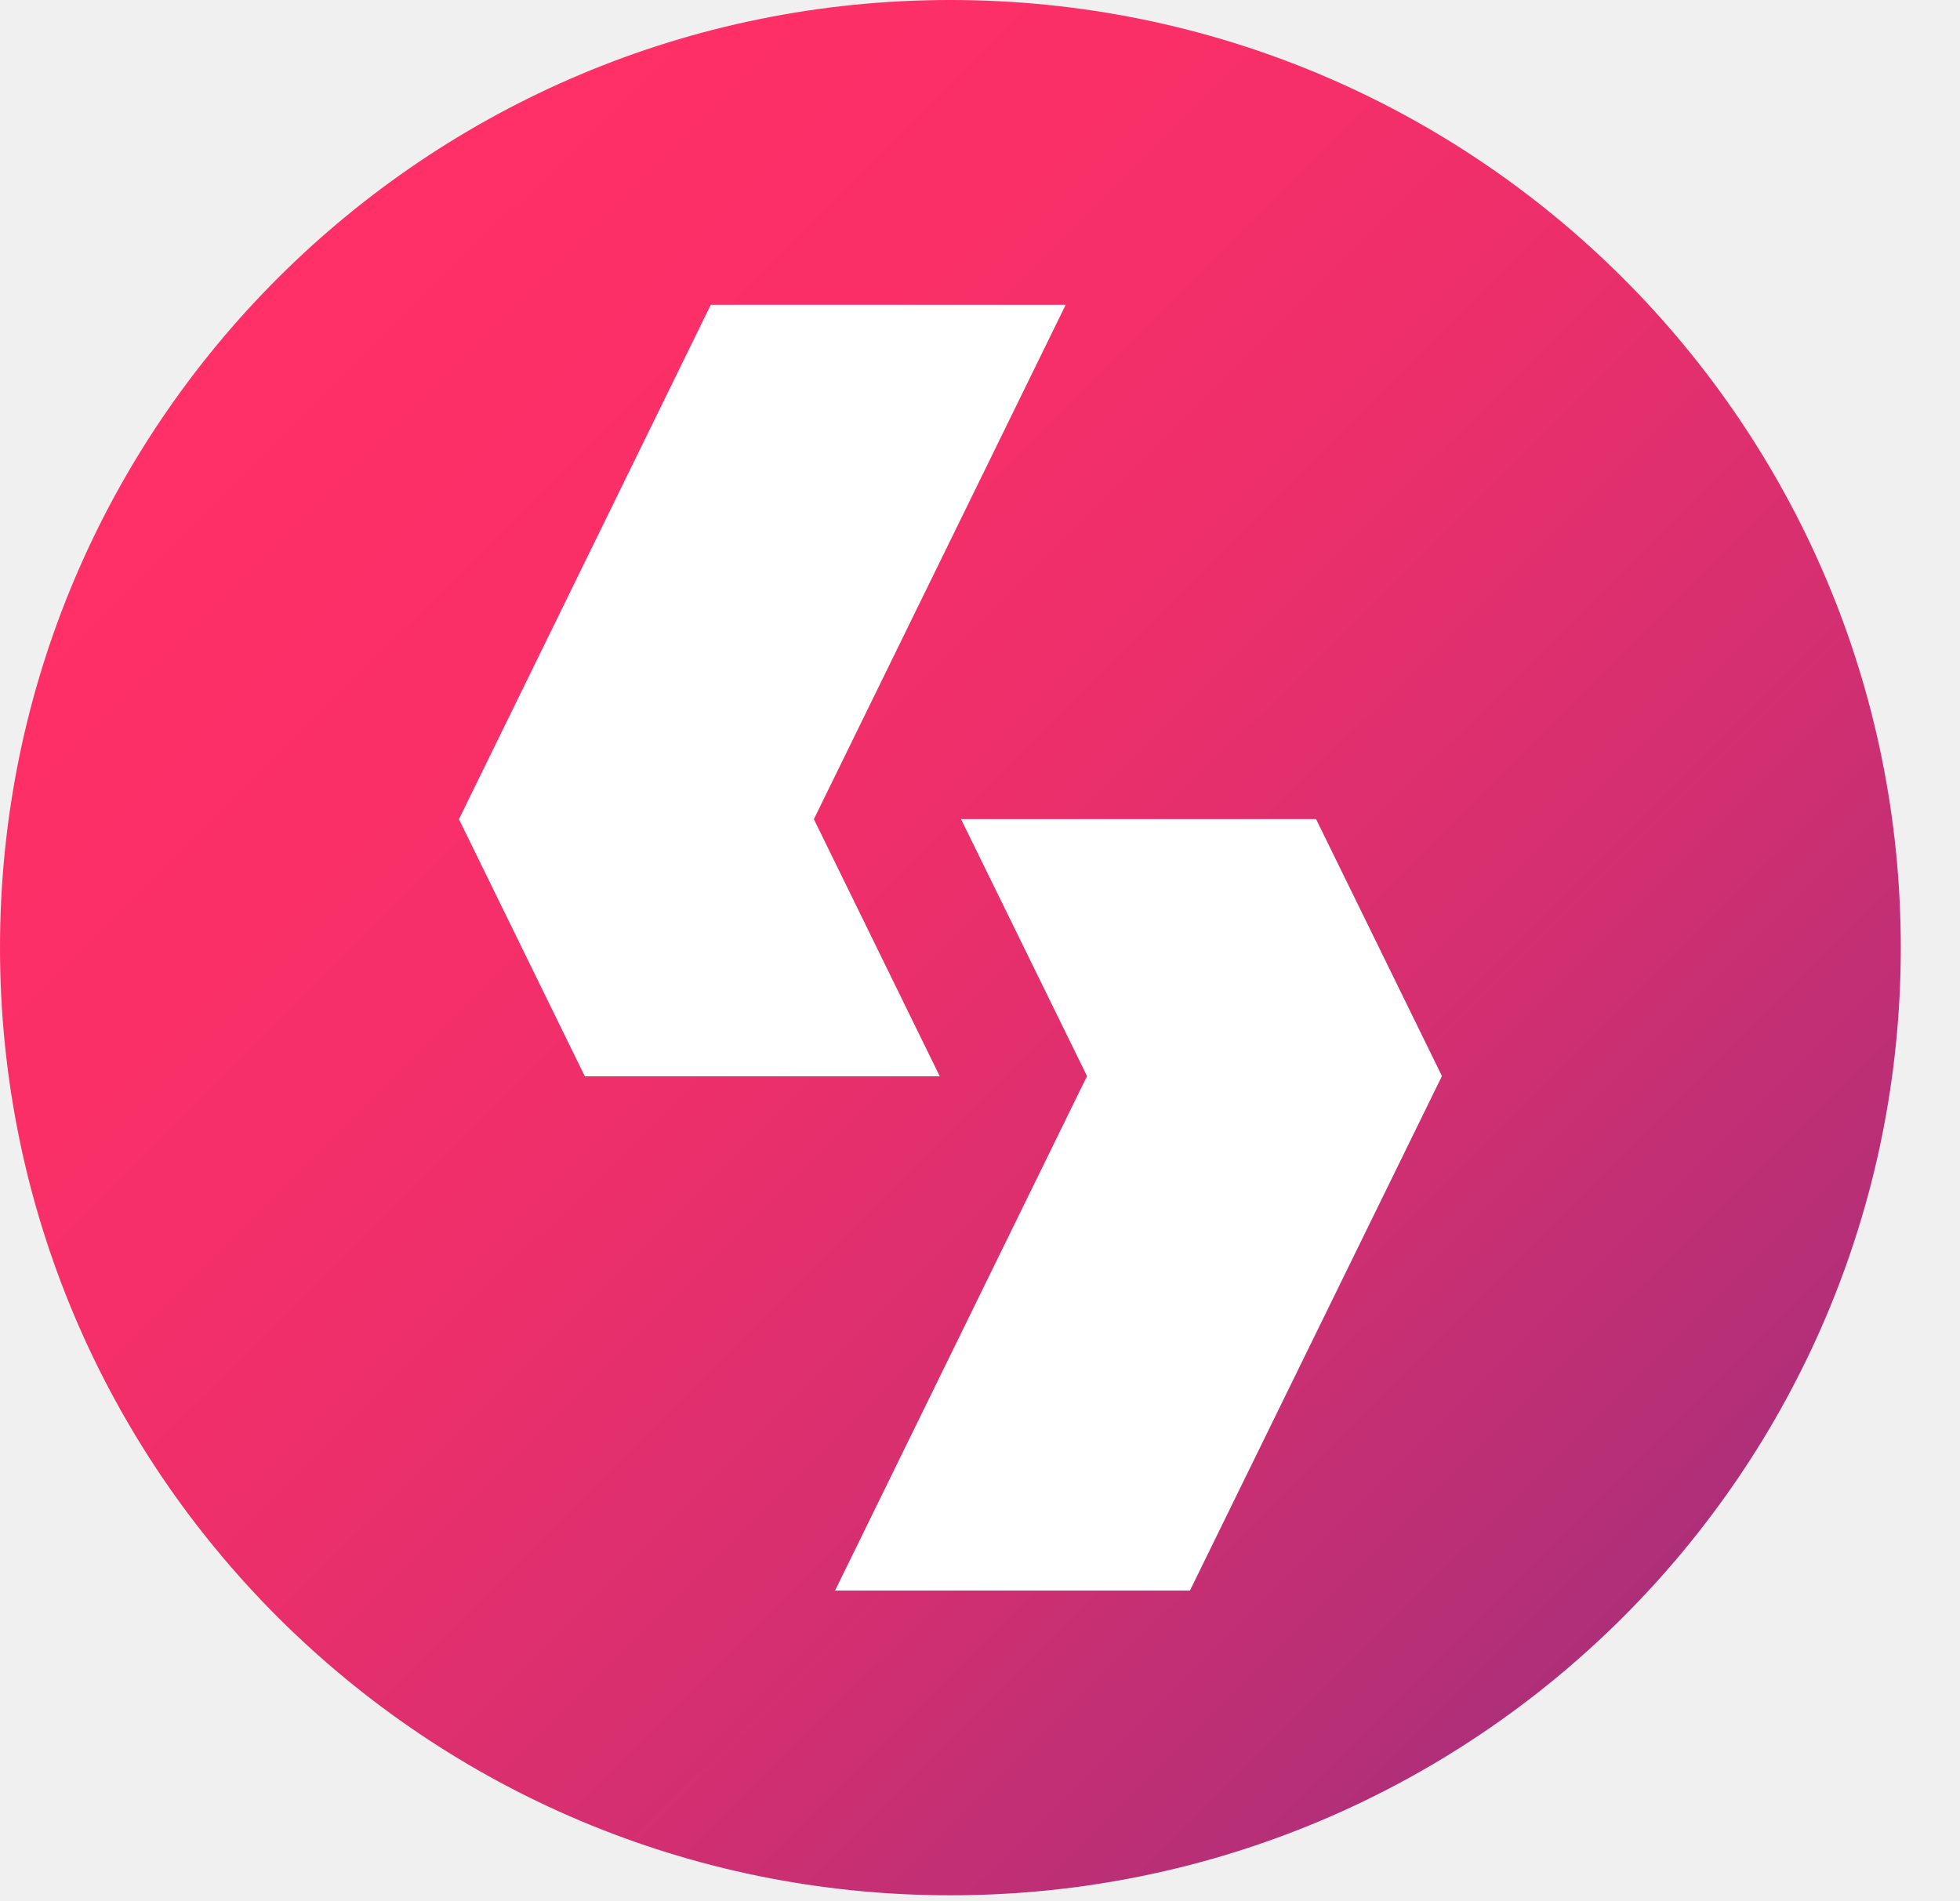
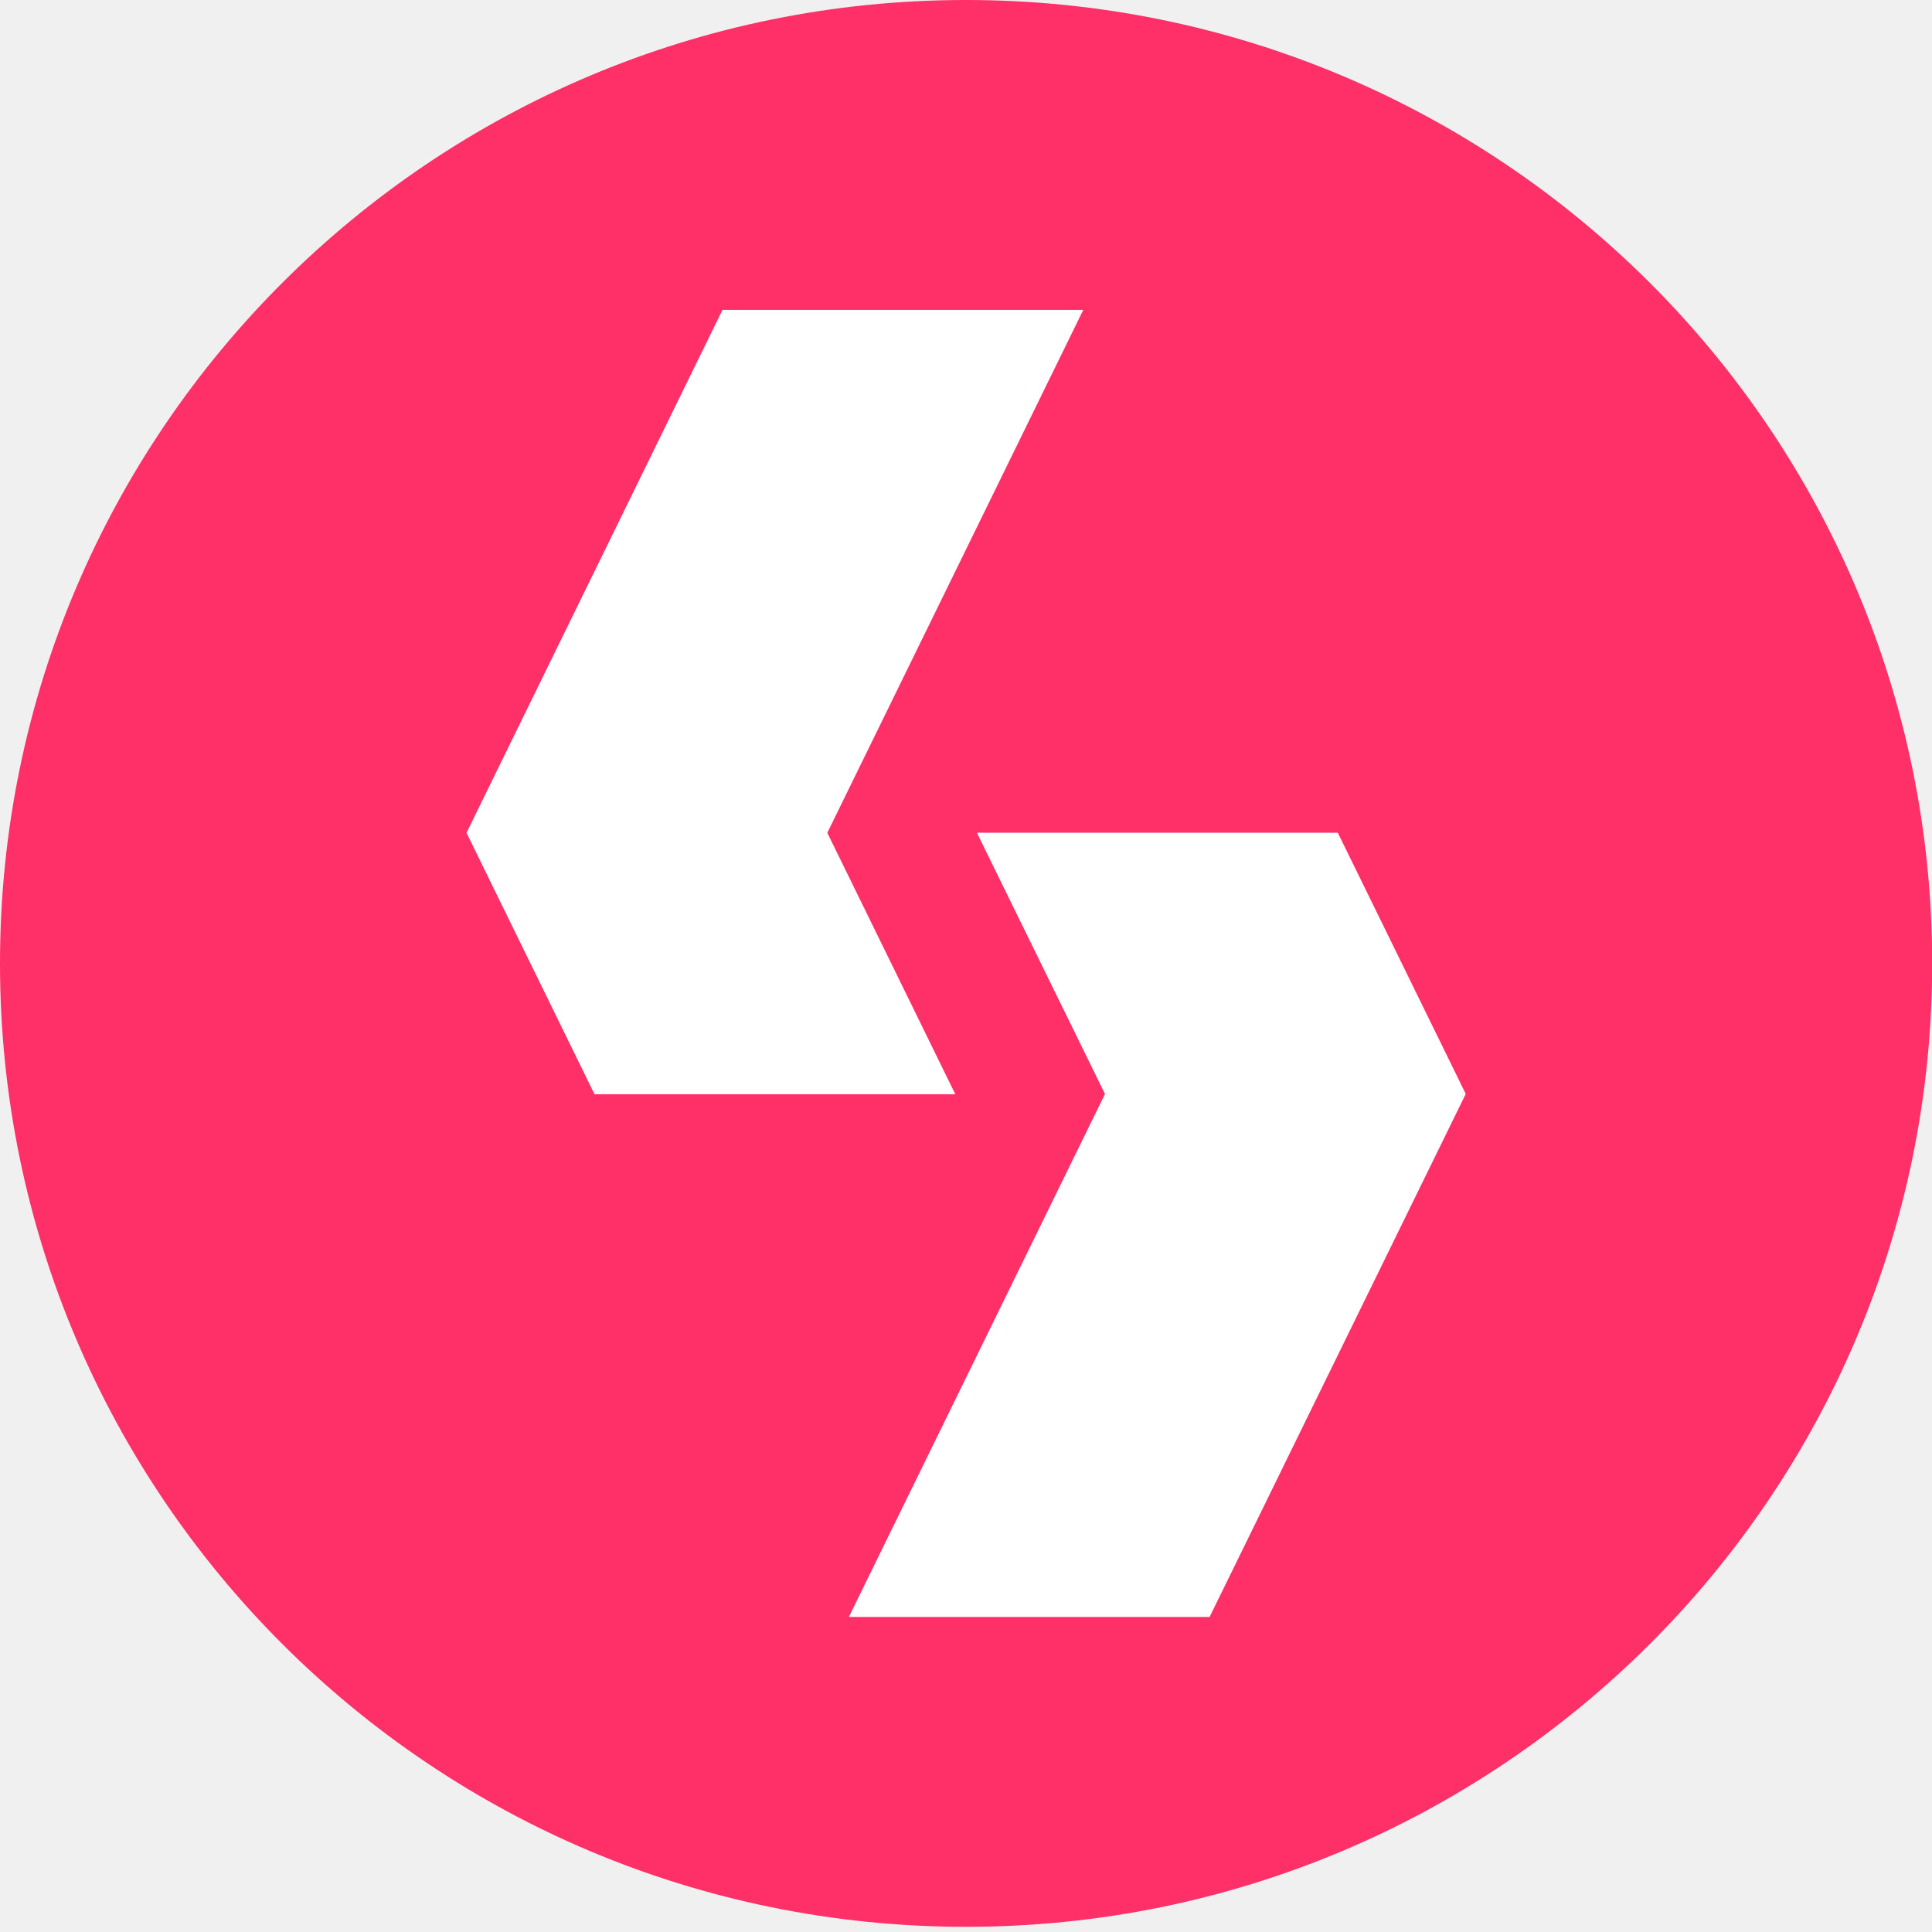
- <svg xmlns="http://www.w3.org/2000/svg" width="33" height="32" viewBox="0 0 33 32" fill="none">
-   <path d="M16.001 31.914c8.838 0 16.002-7.144 16.002-15.957S24.839 0 16 0C7.164 0 0 7.144 0 15.957s7.164 15.957 16.001 15.957z" fill="url(#qmbub5n4oa)" />
+ <svg xmlns="http://www.w3.org/2000/svg" width="32" height="32" viewBox="0 0 32 32" fill="none">
+   <path d="M16.001 31.914c8.838 0 16.002-7.144 16.002-15.957S24.839 0 16 0C7.164 0 0 7.144 0 15.957s7.164 15.957 16.001 15.957z" fill="#ff2f67" />
  <path d="m24.277 18.12-4.242 8.662H14.06l4.242-8.662-2.122-4.328h5.978l2.12 4.328zm-10.574-4.326 4.24-8.662h-5.976l-4.24 8.662 2.12 4.33h5.976l-2.12-4.33z" fill="#fff" />
-   <defs>
-     <linearGradient id="qmbub5n4oa" x1="27.752" y1="27.675" x2="5.678" y2="5.537" gradientUnits="userSpaceOnUse">
-       <stop stop-color="#AA2F79" />
-       <stop offset=".07" stop-color="#B52F77" />
-       <stop offset=".33" stop-color="#D52F70" />
-       <stop offset=".57" stop-color="#EC2F6B" />
-       <stop offset=".8" stop-color="#FA2F68" />
-       <stop offset="1" stop-color="#FF2F67" />
-     </linearGradient>
-   </defs>
</svg>
